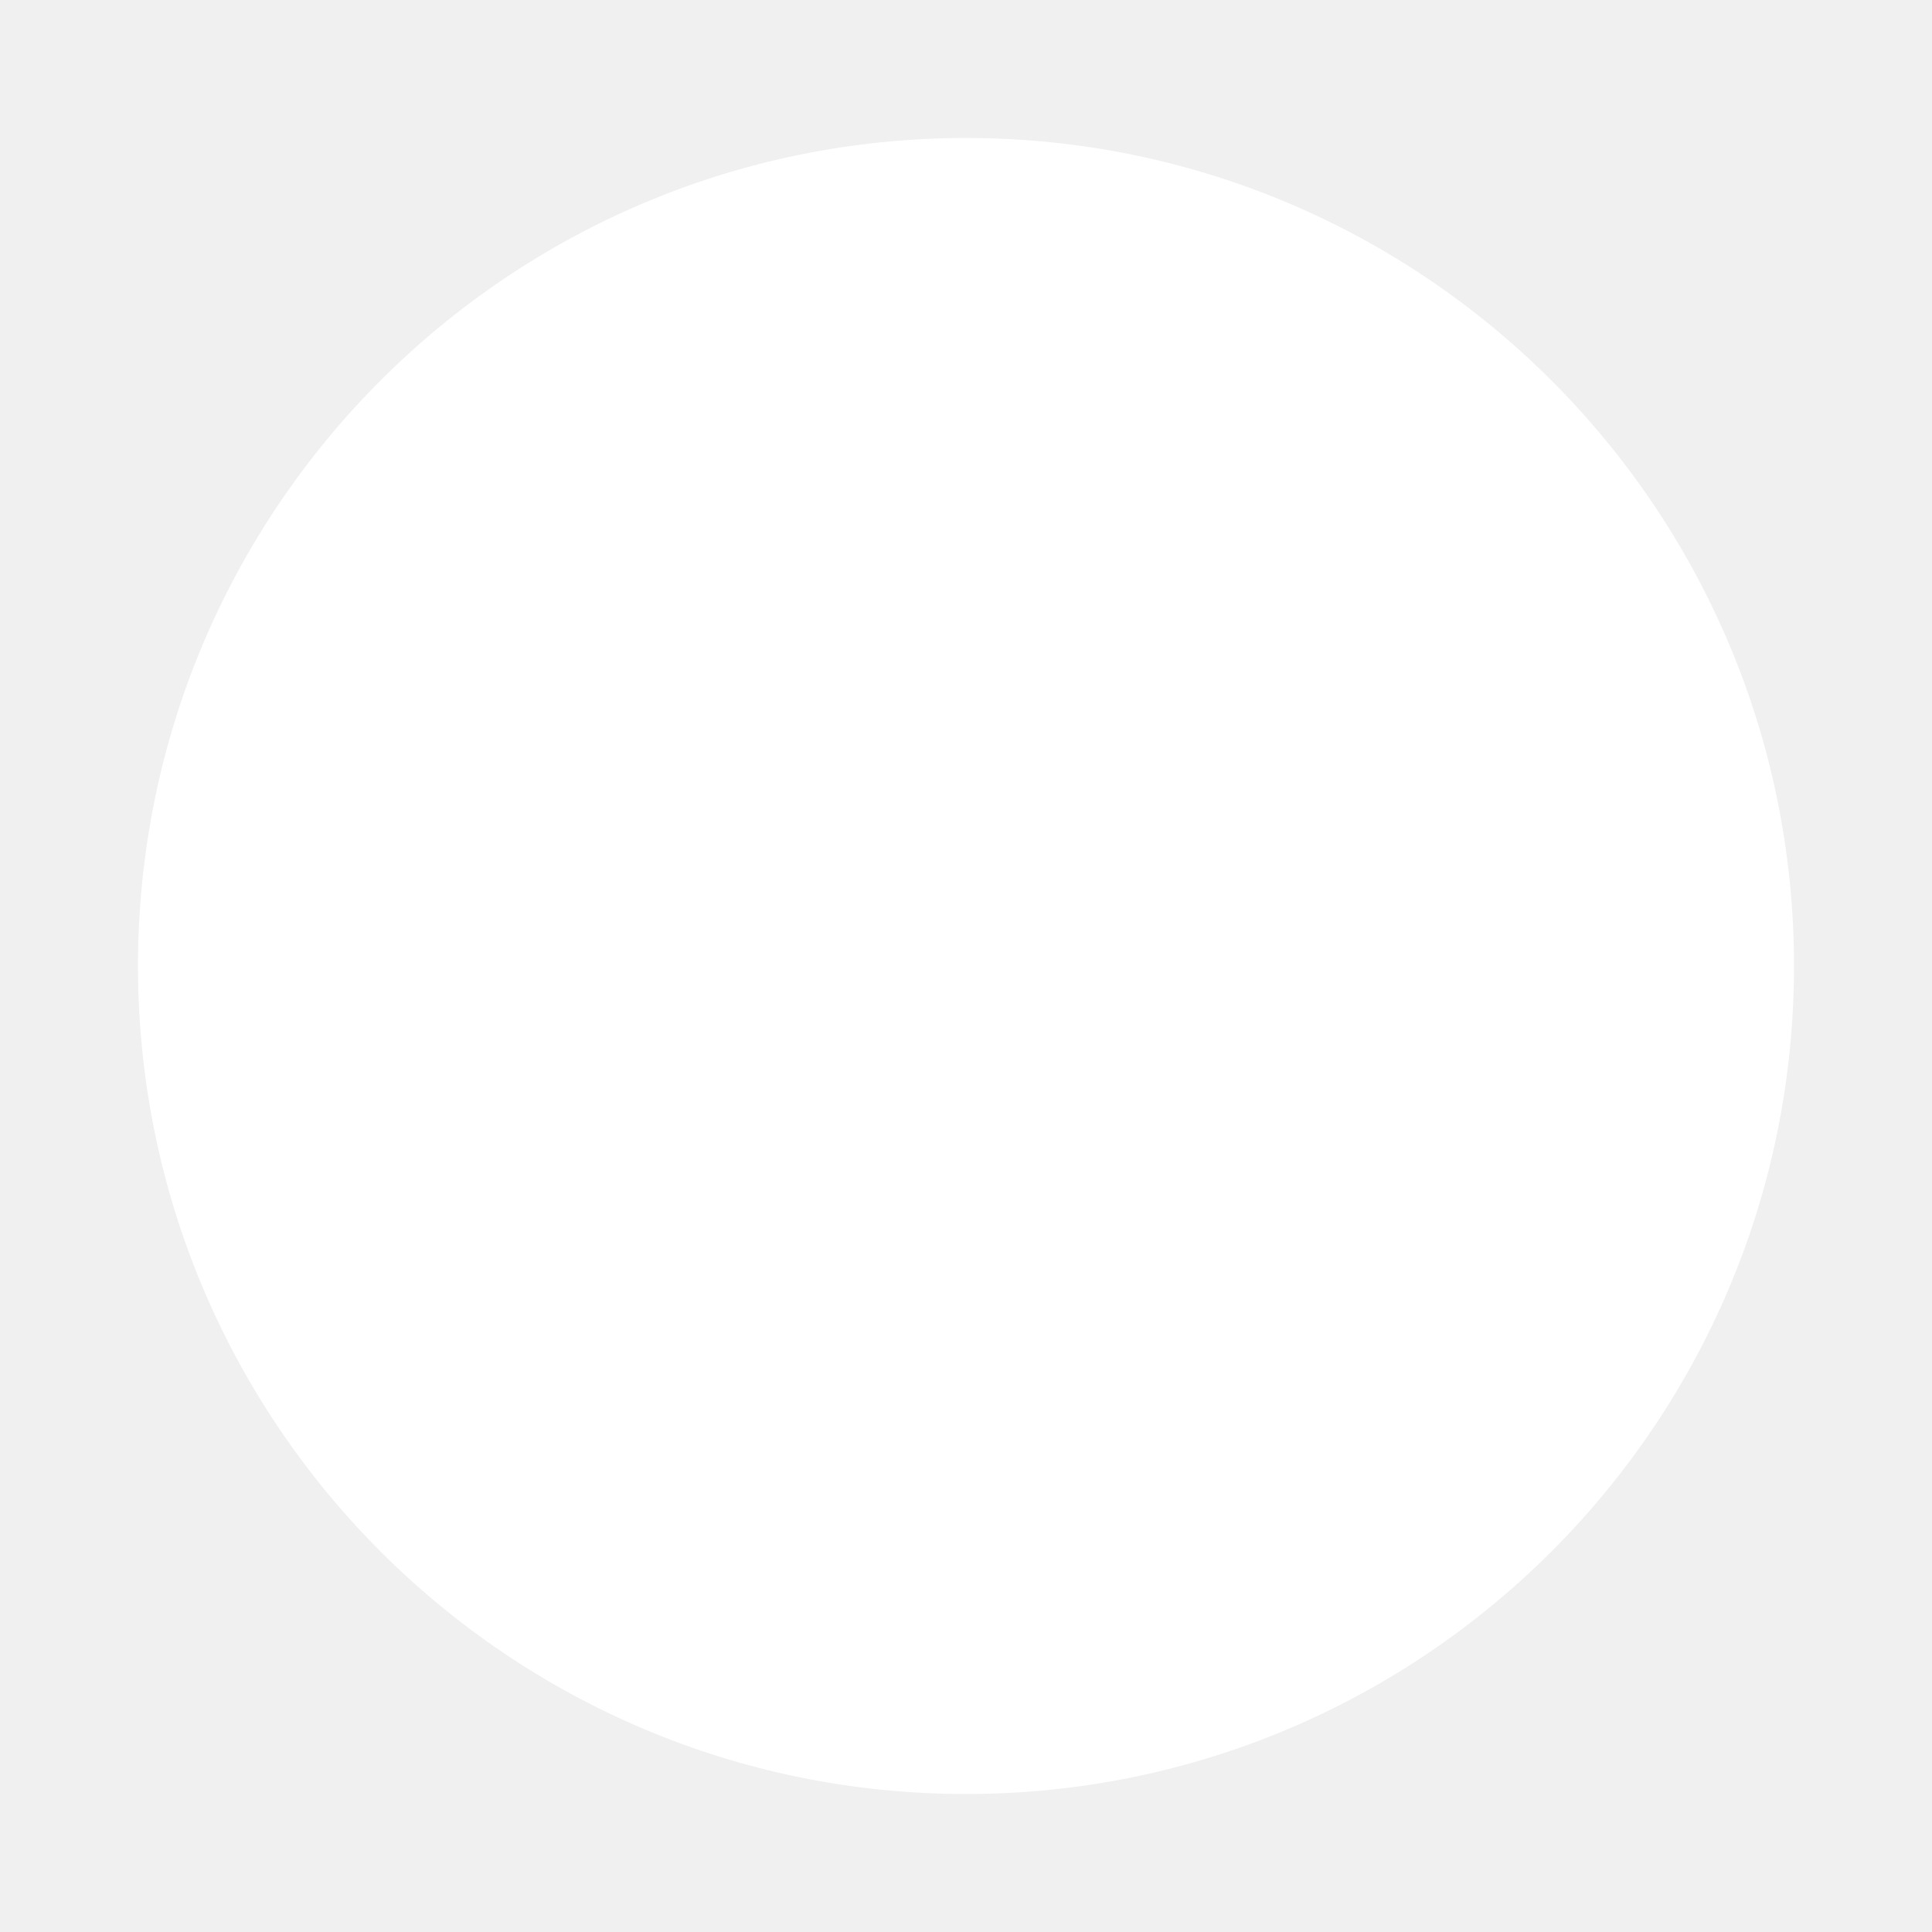
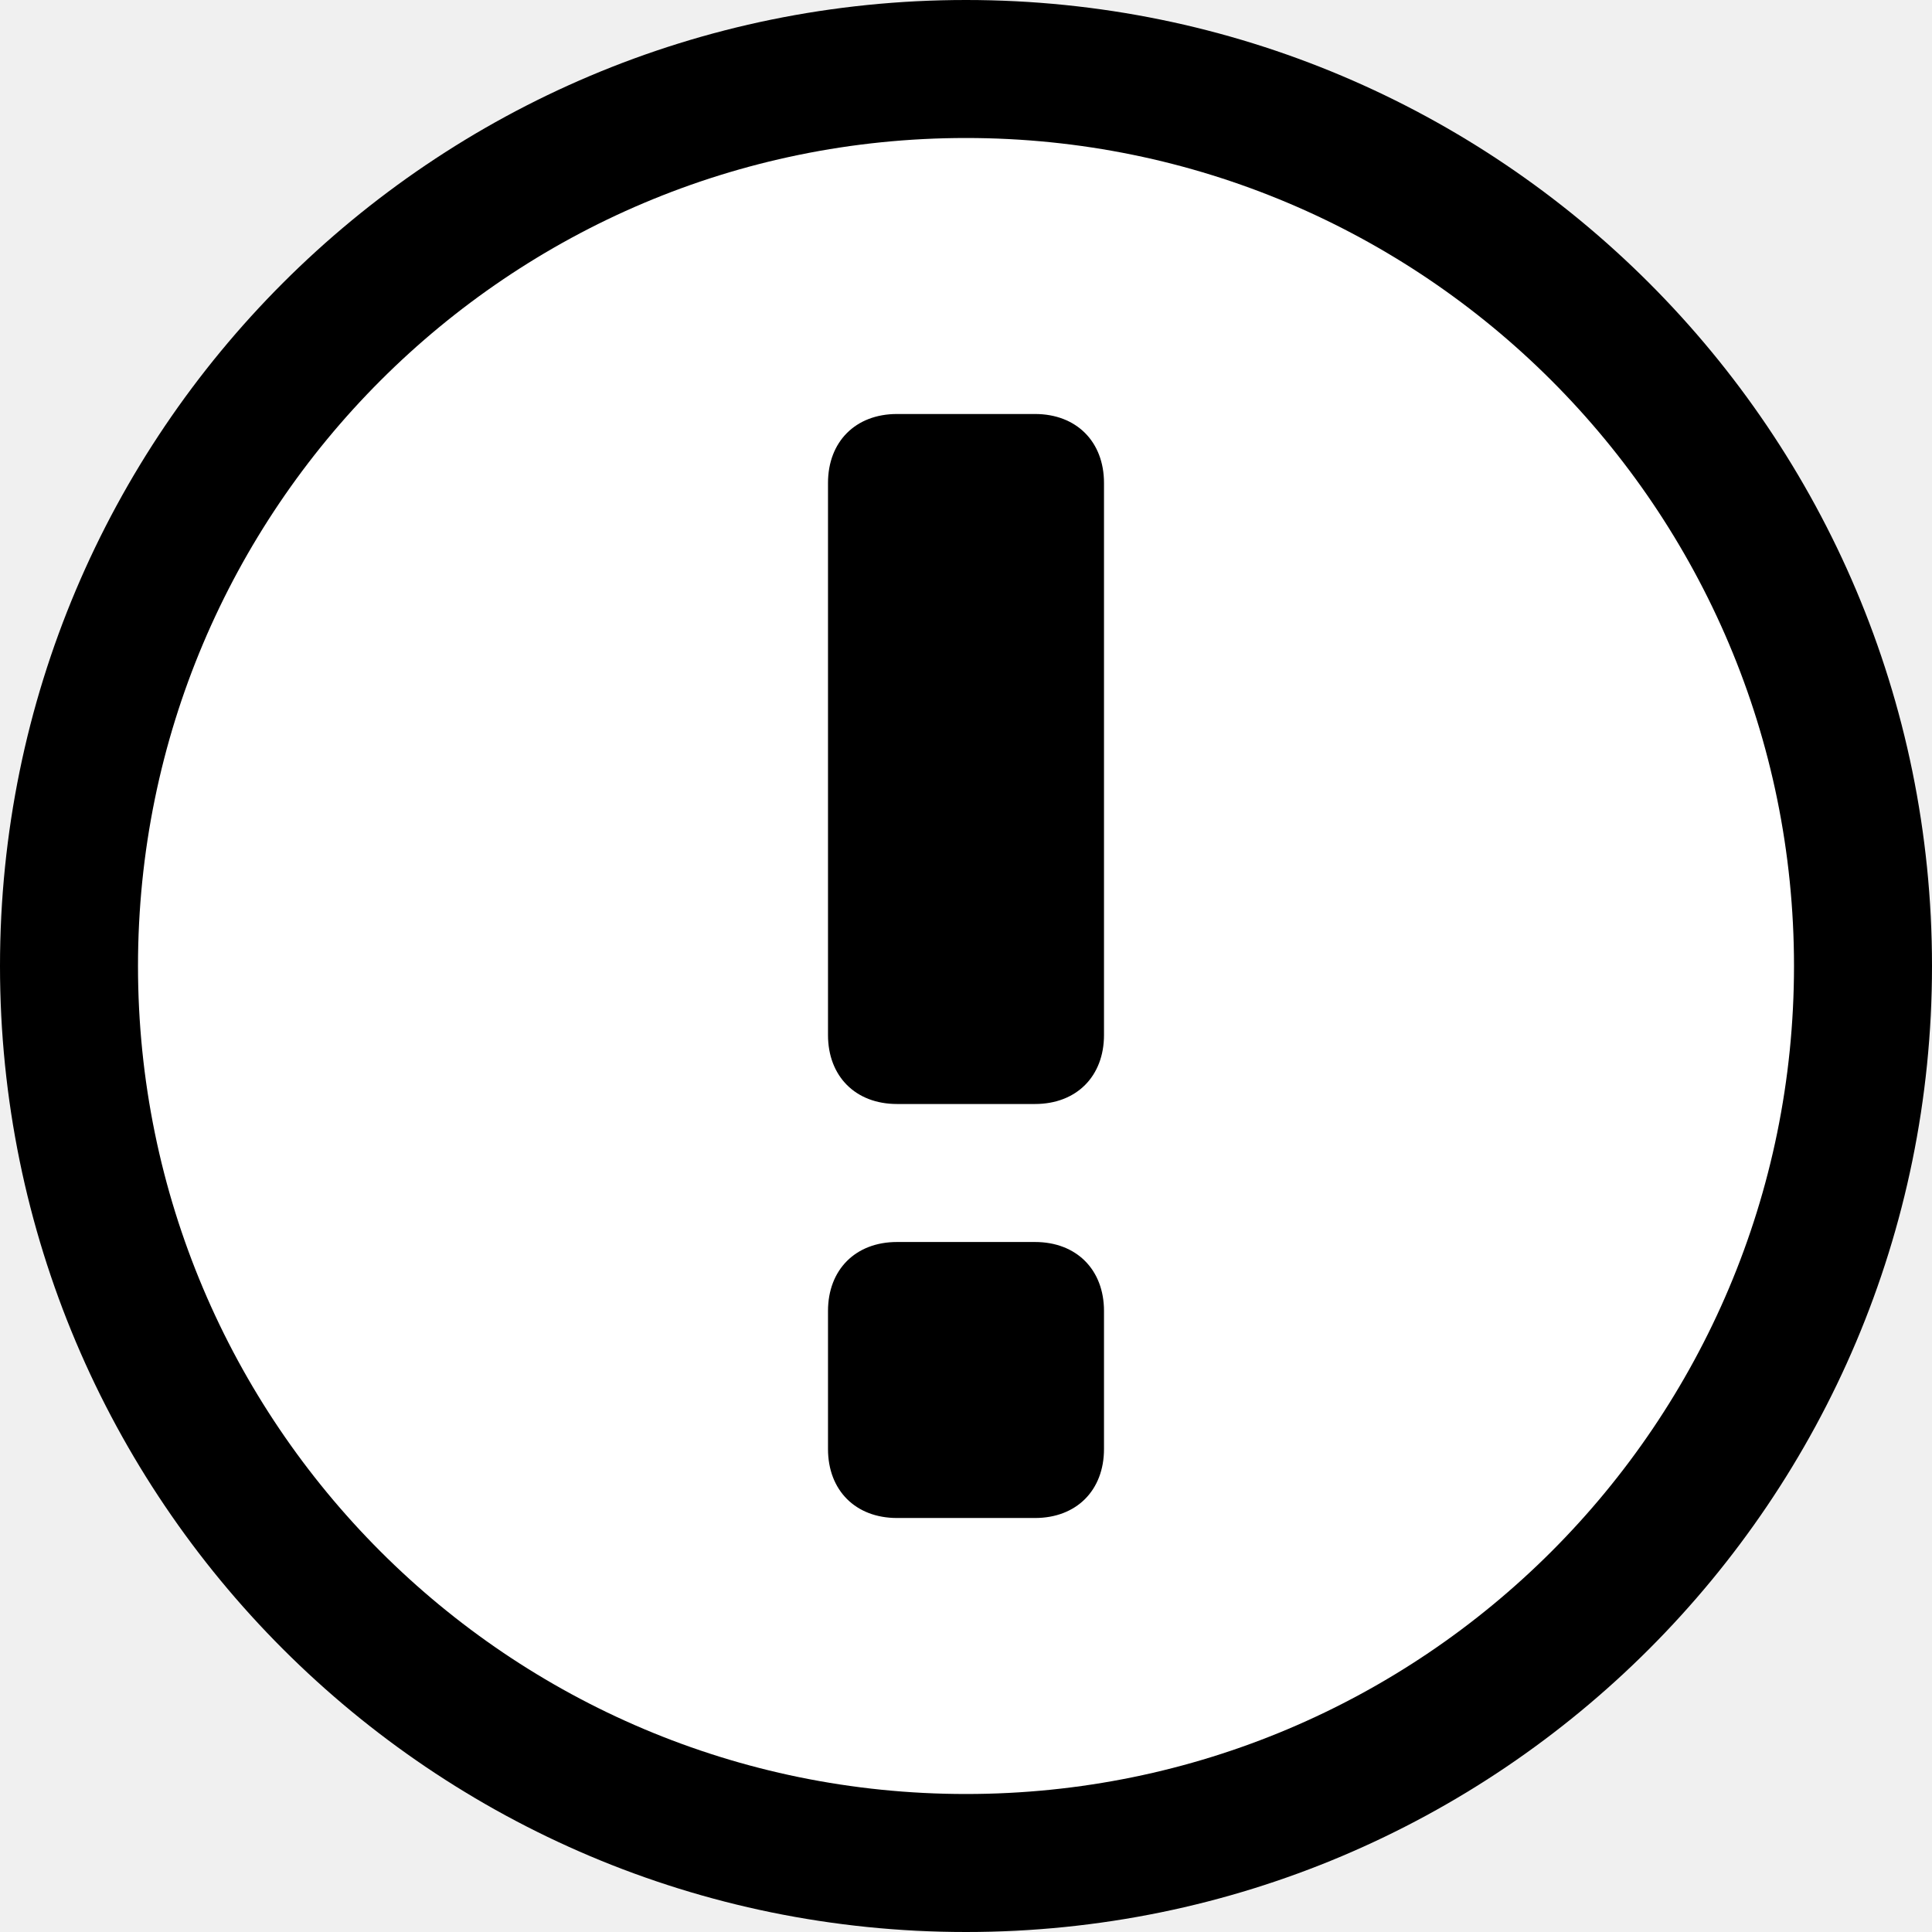
<svg xmlns="http://www.w3.org/2000/svg" width="14" height="14" viewBox="0 0 14 14">
-   <g fill="none" fill-rule="evenodd">
+   <g fill-rule="evenodd">
    <path d="M0 7a7 7 0 1 1 14 0A7 7 0 0 1 0 7z" />
    <path d="M13 7A6 6 0 1 0 1 7a6 6 0 0 0 12 0z" fill="#FFF" />
    <path d="M6 3.5c0-.3.2-.5.5-.5h1c.3 0 .5.2.5.5v4c0 .3-.2.5-.5.5h-1c-.3 0-.5-.2-.5-.5v-4m0 6c0-.3.2-.5.5-.5h1c.3 0 .5.2.5.5v1c0 .3-.2.5-.5.5h-1c-.3 0-.5-.2-.5-.5v-1" />
  </g>
</svg>
